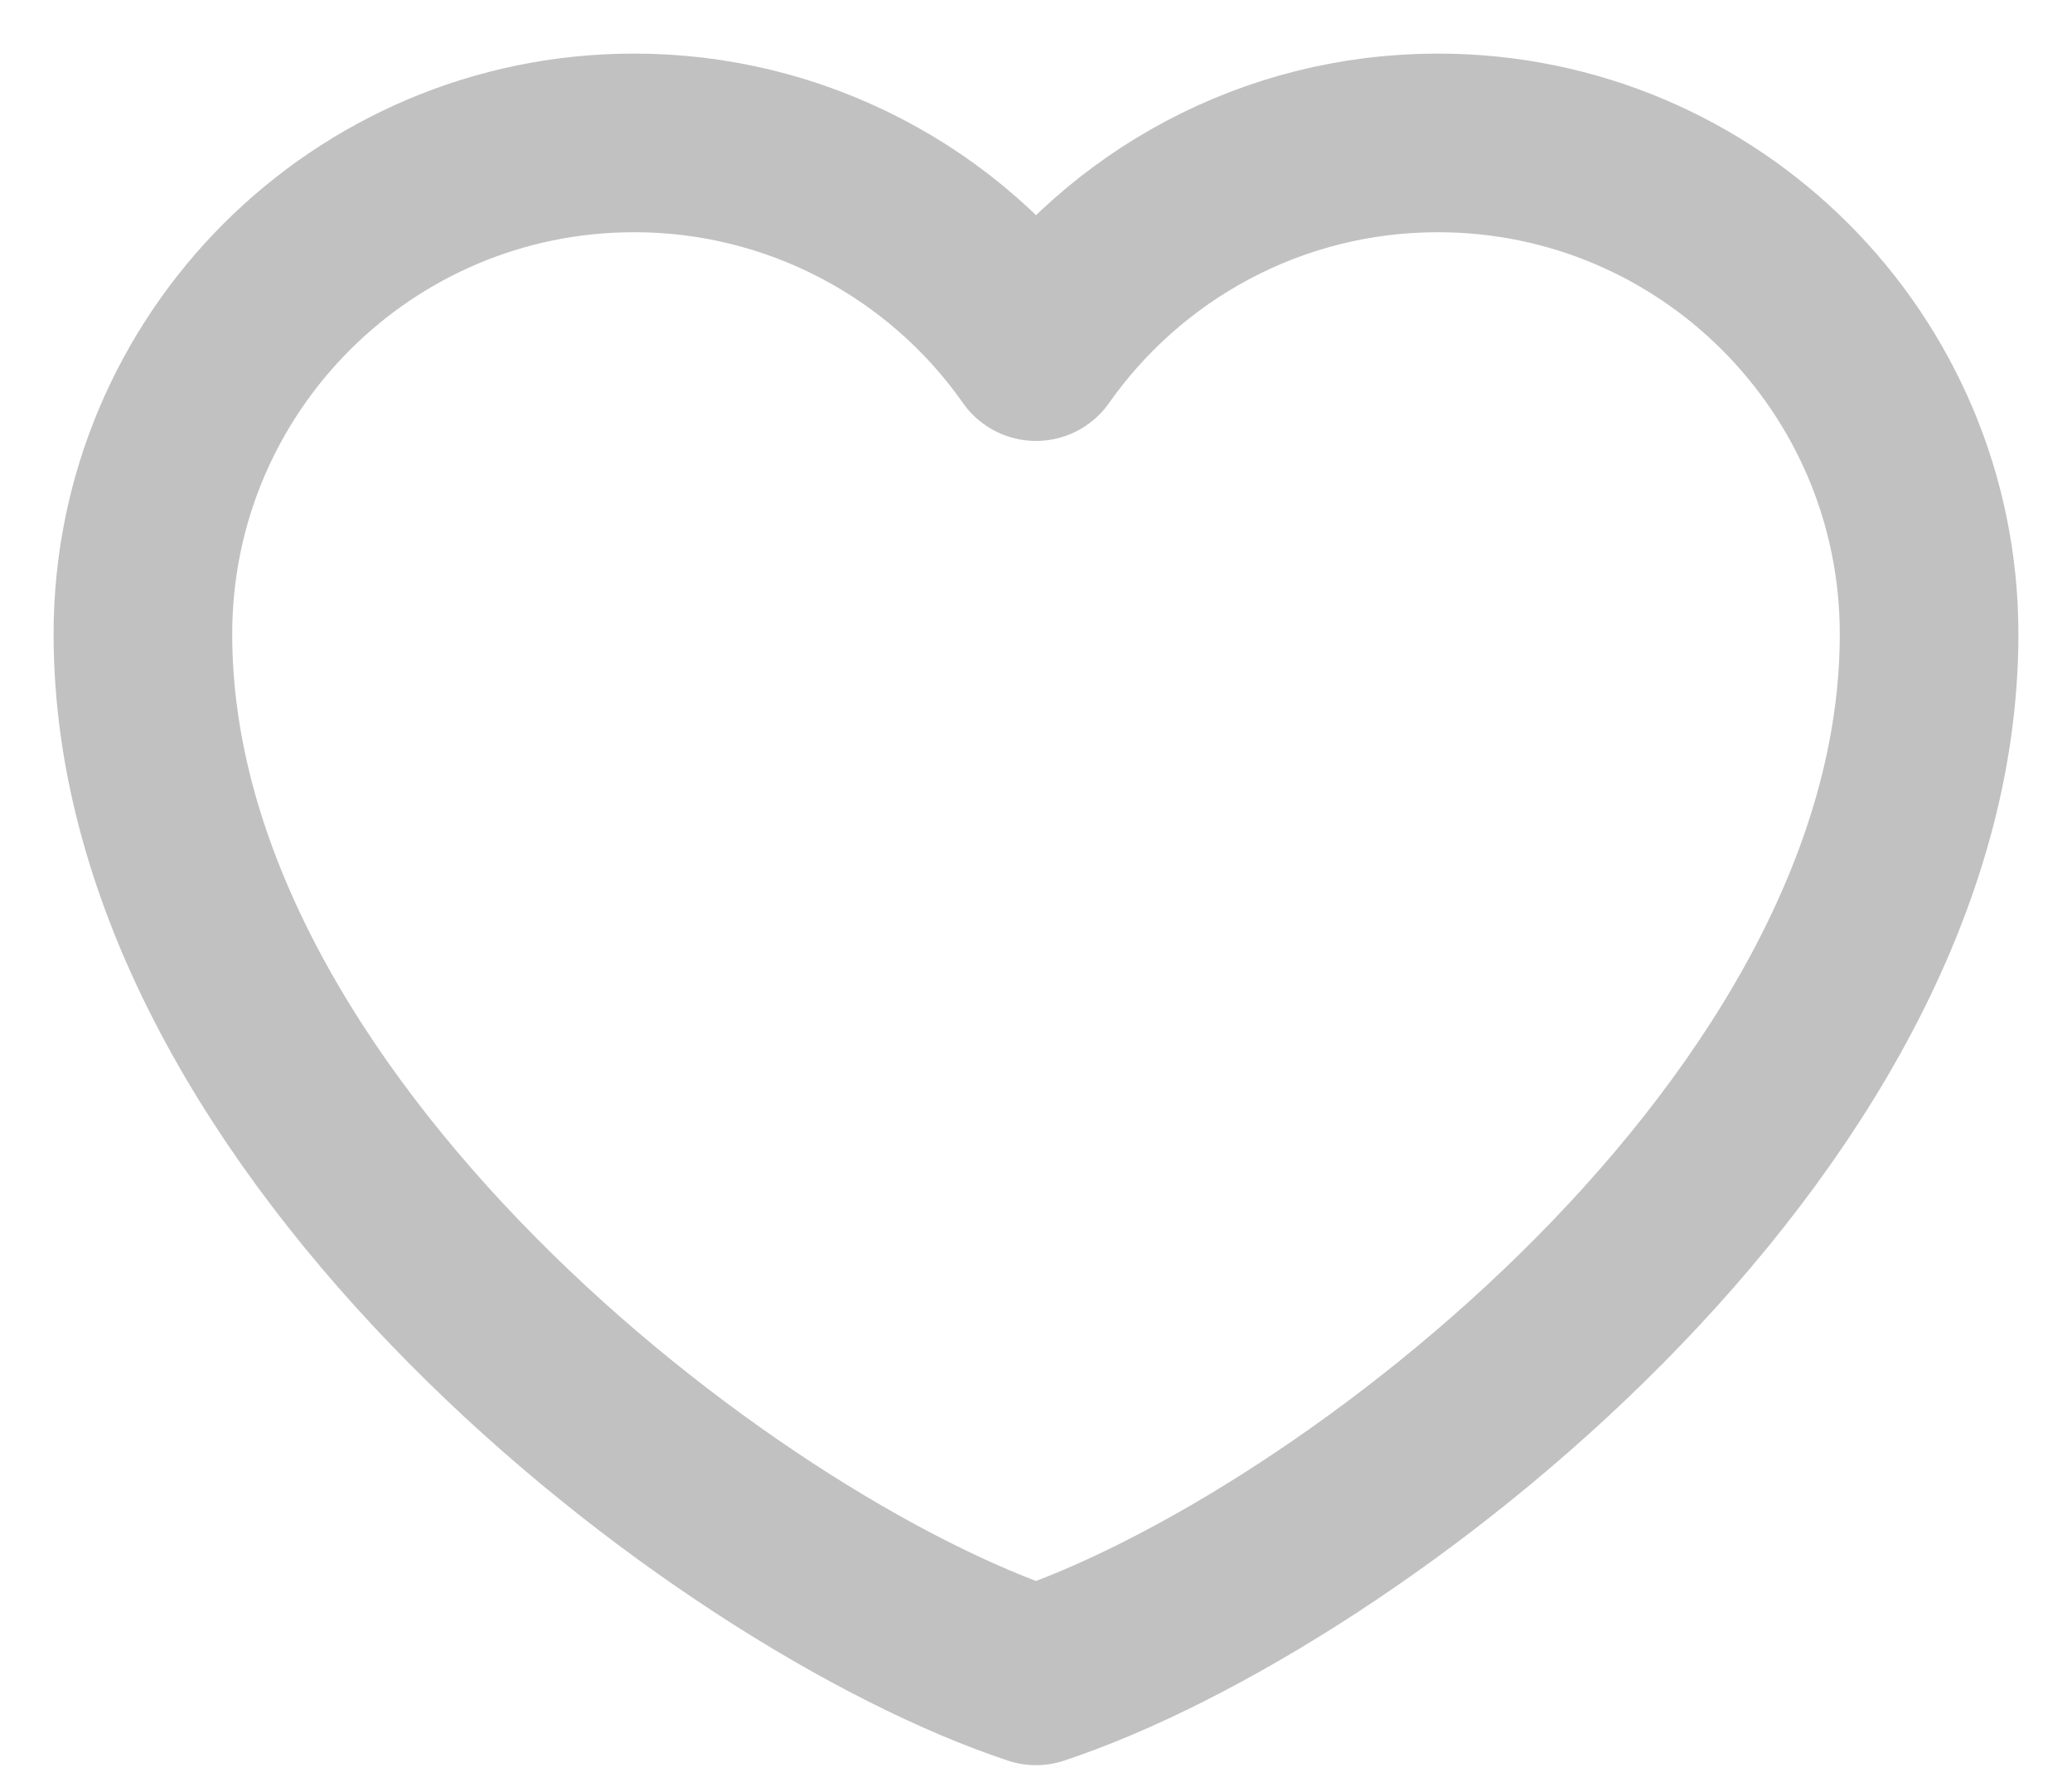
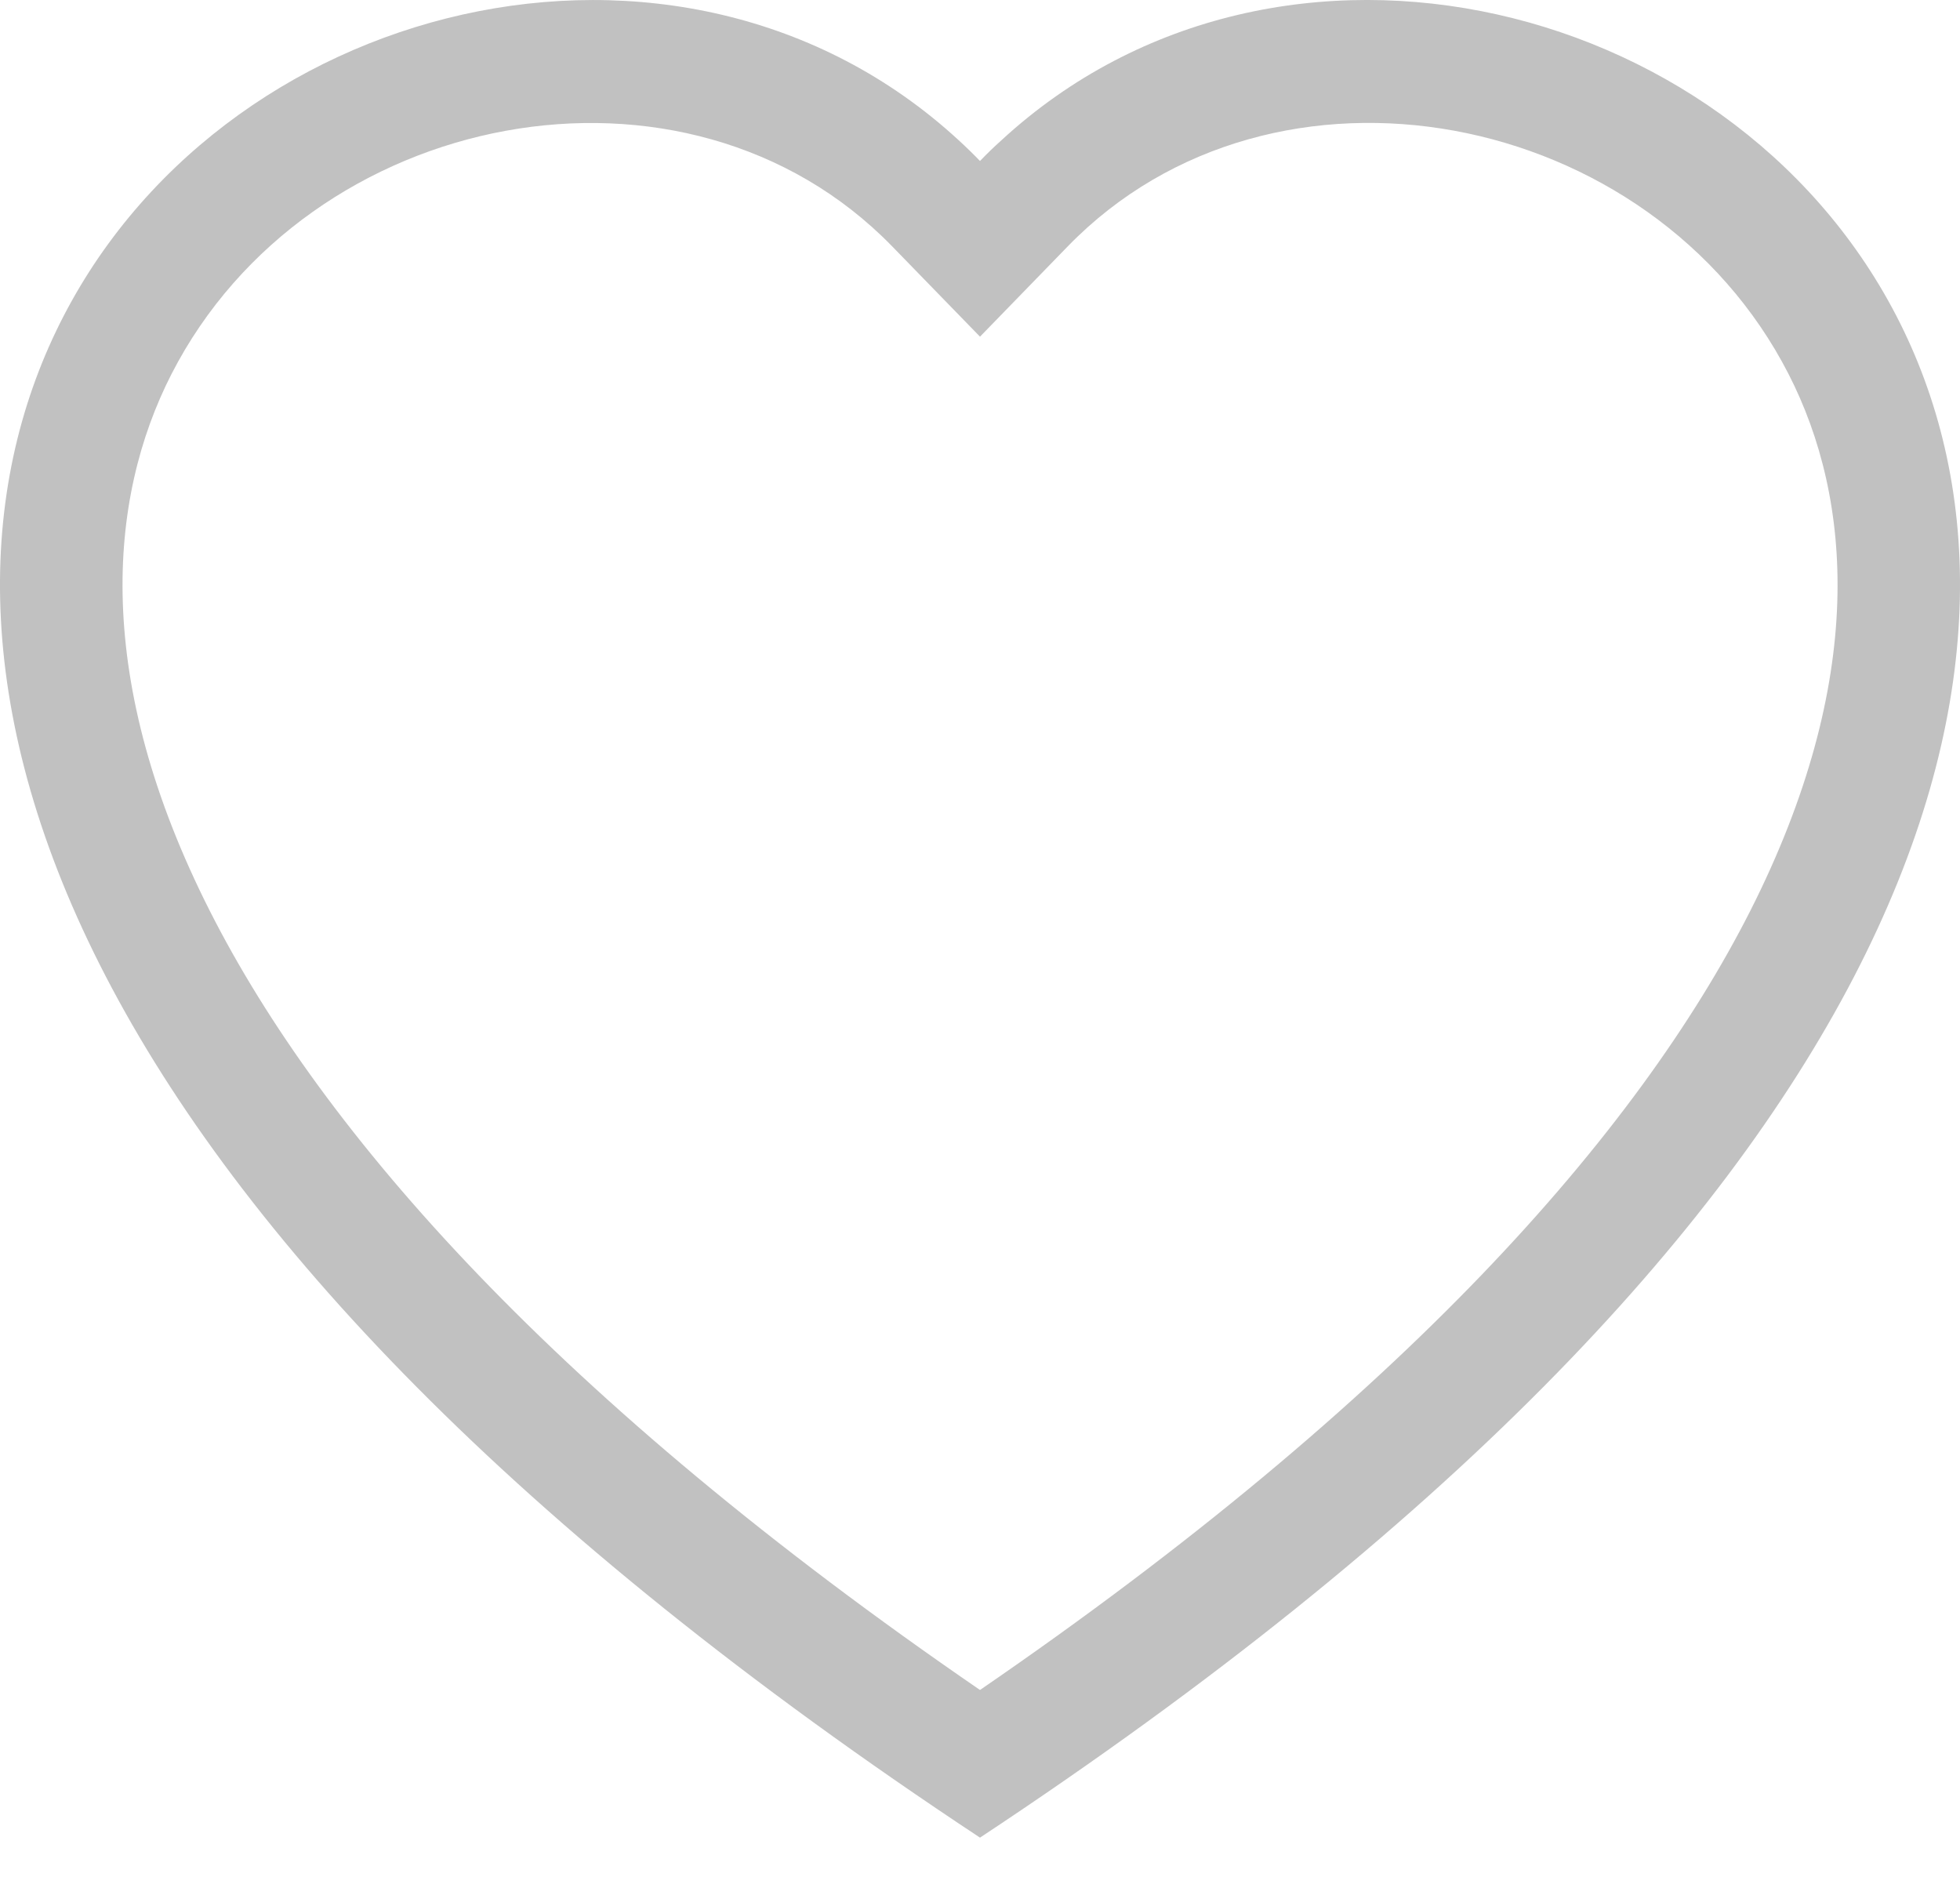
- <svg xmlns="http://www.w3.org/2000/svg" width="29" height="25" viewBox="0 0 29 25" fill="none">
-   <path d="M8.875 2C5.078 2 2 5.078 2 8.875C2 15.75 10.125 22 14.5 23.454C18.875 22 27 15.75 27 8.875C27 5.078 23.922 2 20.125 2C17.8 2 15.744 3.154 14.5 4.921C13.866 4.018 13.024 3.281 12.045 2.773C11.066 2.264 9.978 1.999 8.875 2Z" stroke="#C1C1C1" stroke-width="2.5" stroke-linecap="round" stroke-linejoin="round" />
+ <svg xmlns="http://www.w3.org/2000/svg" width="30" height="29" viewBox="0 0 30 29" fill="none">
+   <path d="M15 5.153L13.656 3.771C10.5 0.527 4.714 1.646 2.625 5.725C1.644 7.643 1.423 10.412 3.214 13.947C4.939 17.35 8.528 21.426 15 25.866C21.473 21.426 25.06 17.35 26.787 13.947C28.578 10.41 28.358 7.643 27.376 5.725C25.287 1.646 19.5 0.525 16.345 3.769L15 5.153ZM15 28.126C-13.75 9.128 6.148 -5.7 14.67 2.143C14.783 2.246 14.893 2.353 15 2.464C15.106 2.353 15.216 2.247 15.33 2.145C23.851 -5.704 43.751 9.126 15 28.126Z" fill="#C1C1C1" />
</svg>
